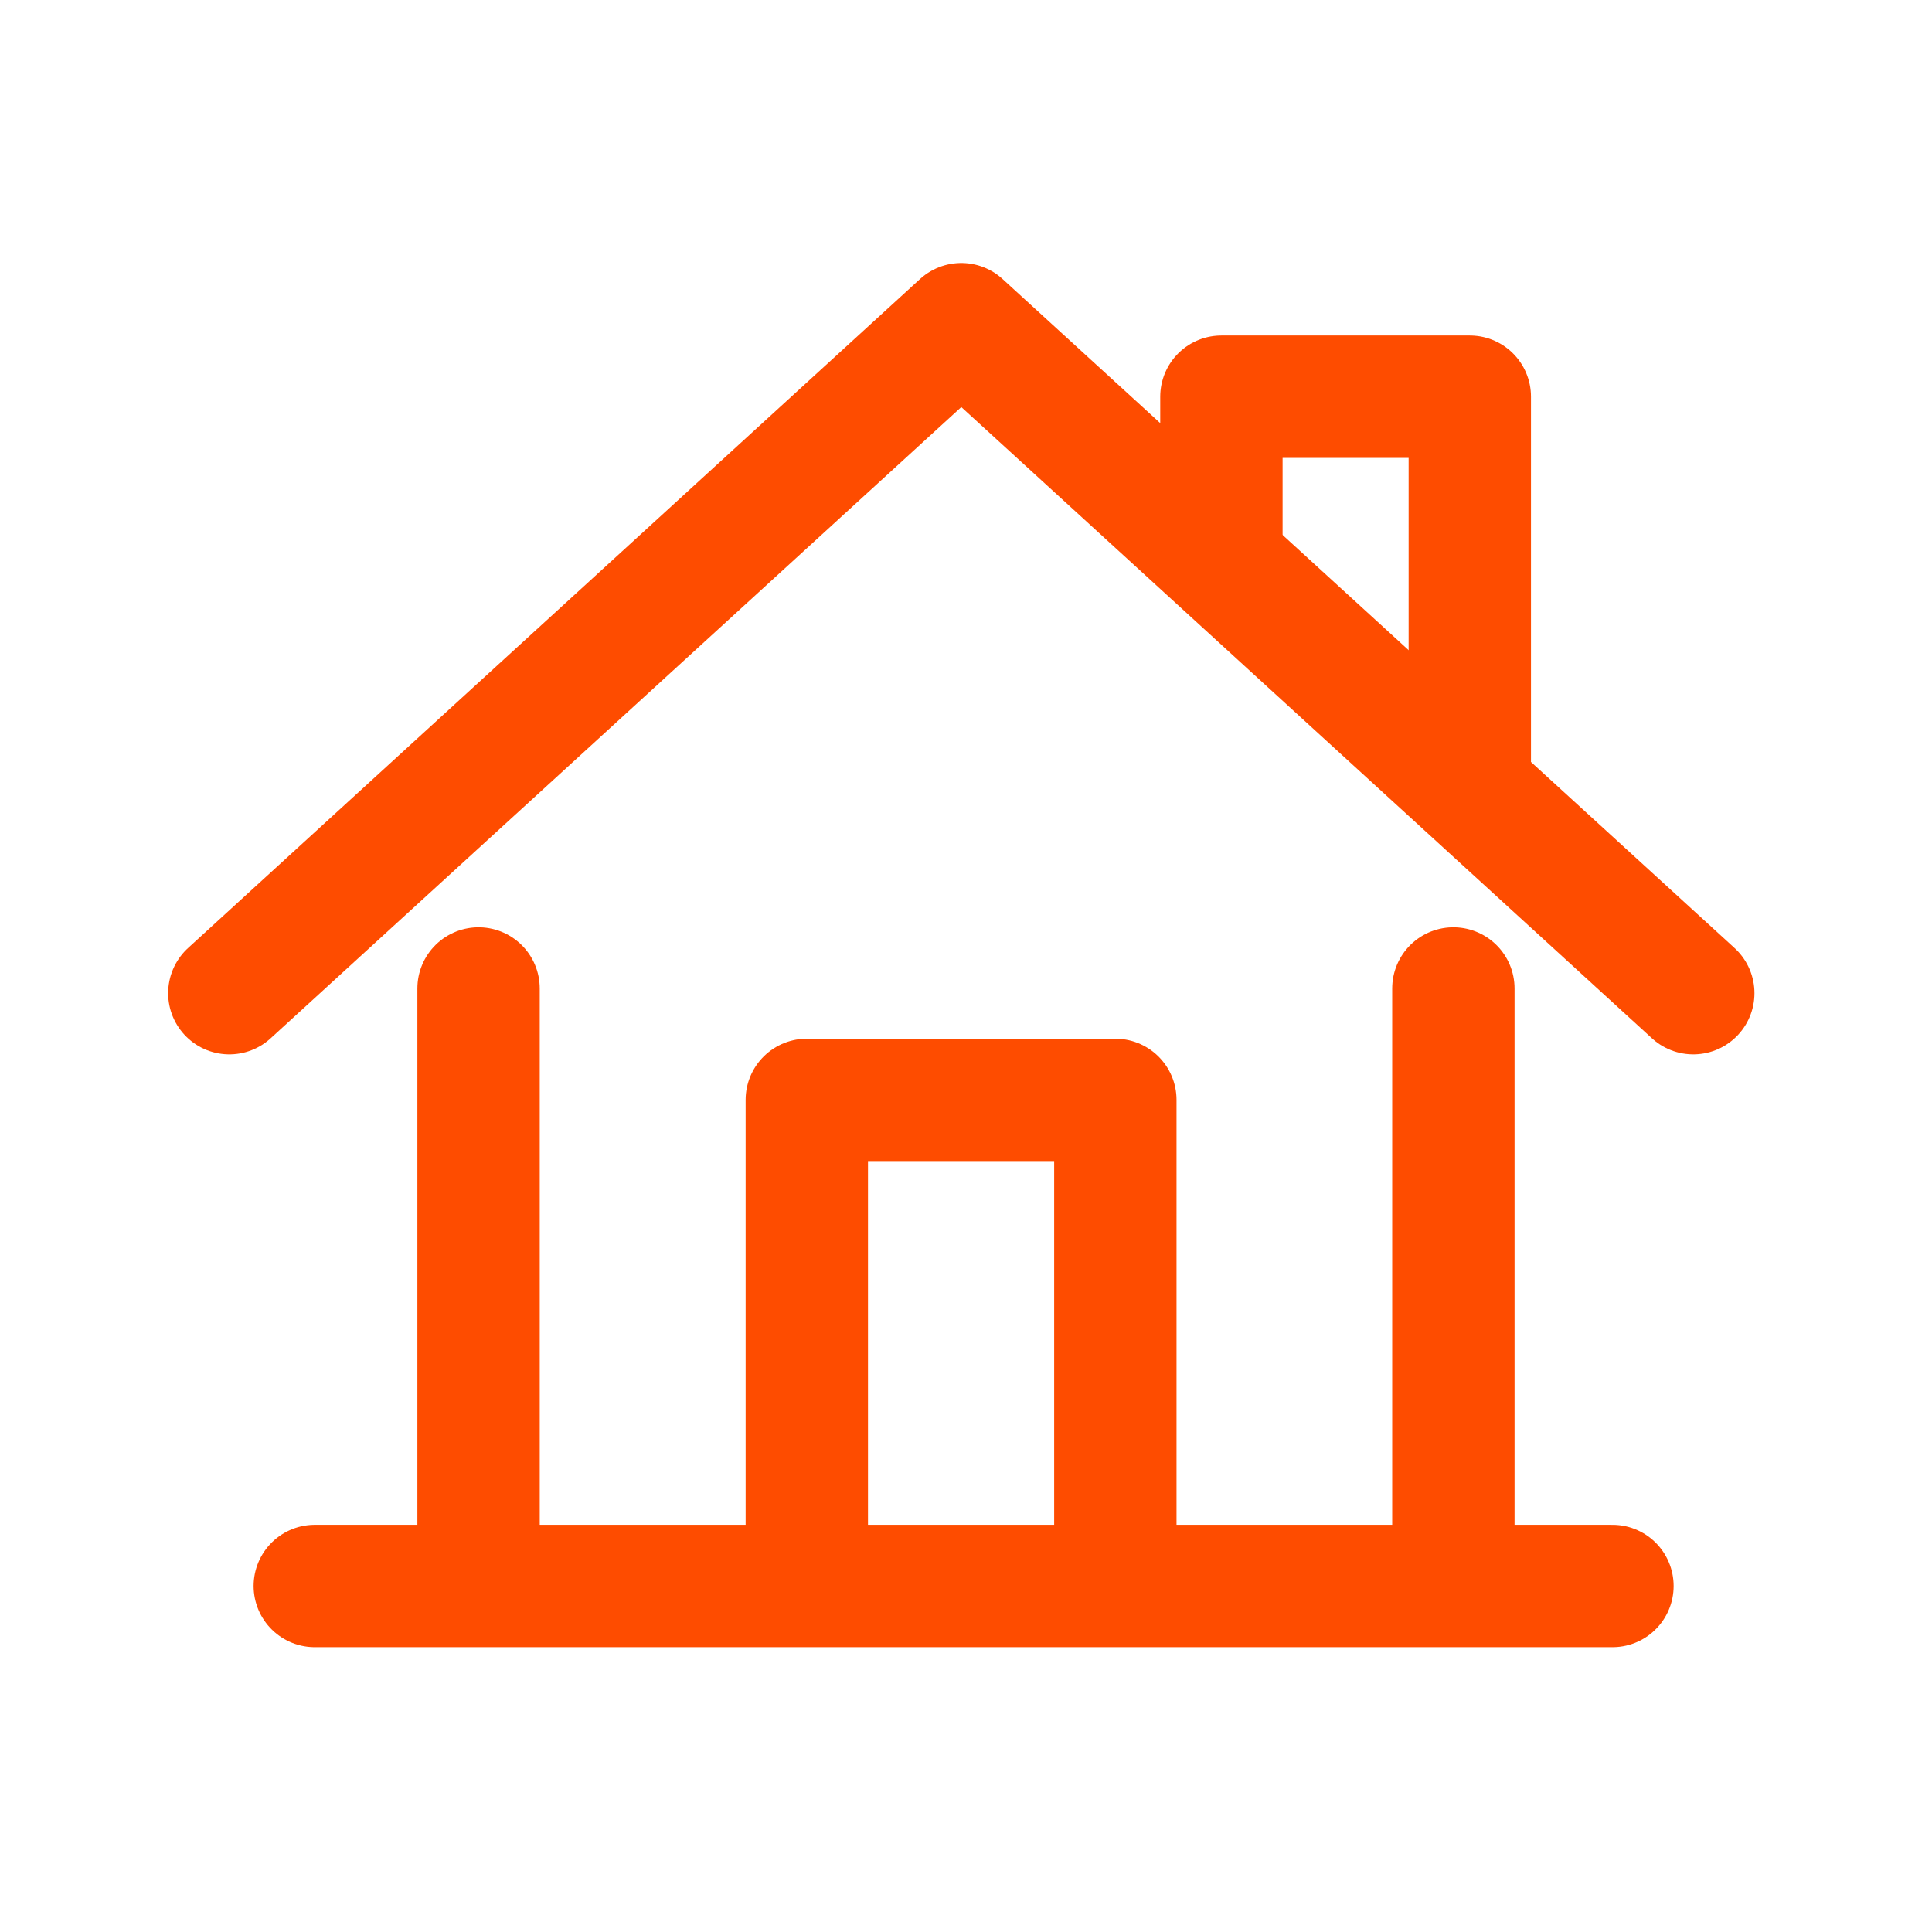
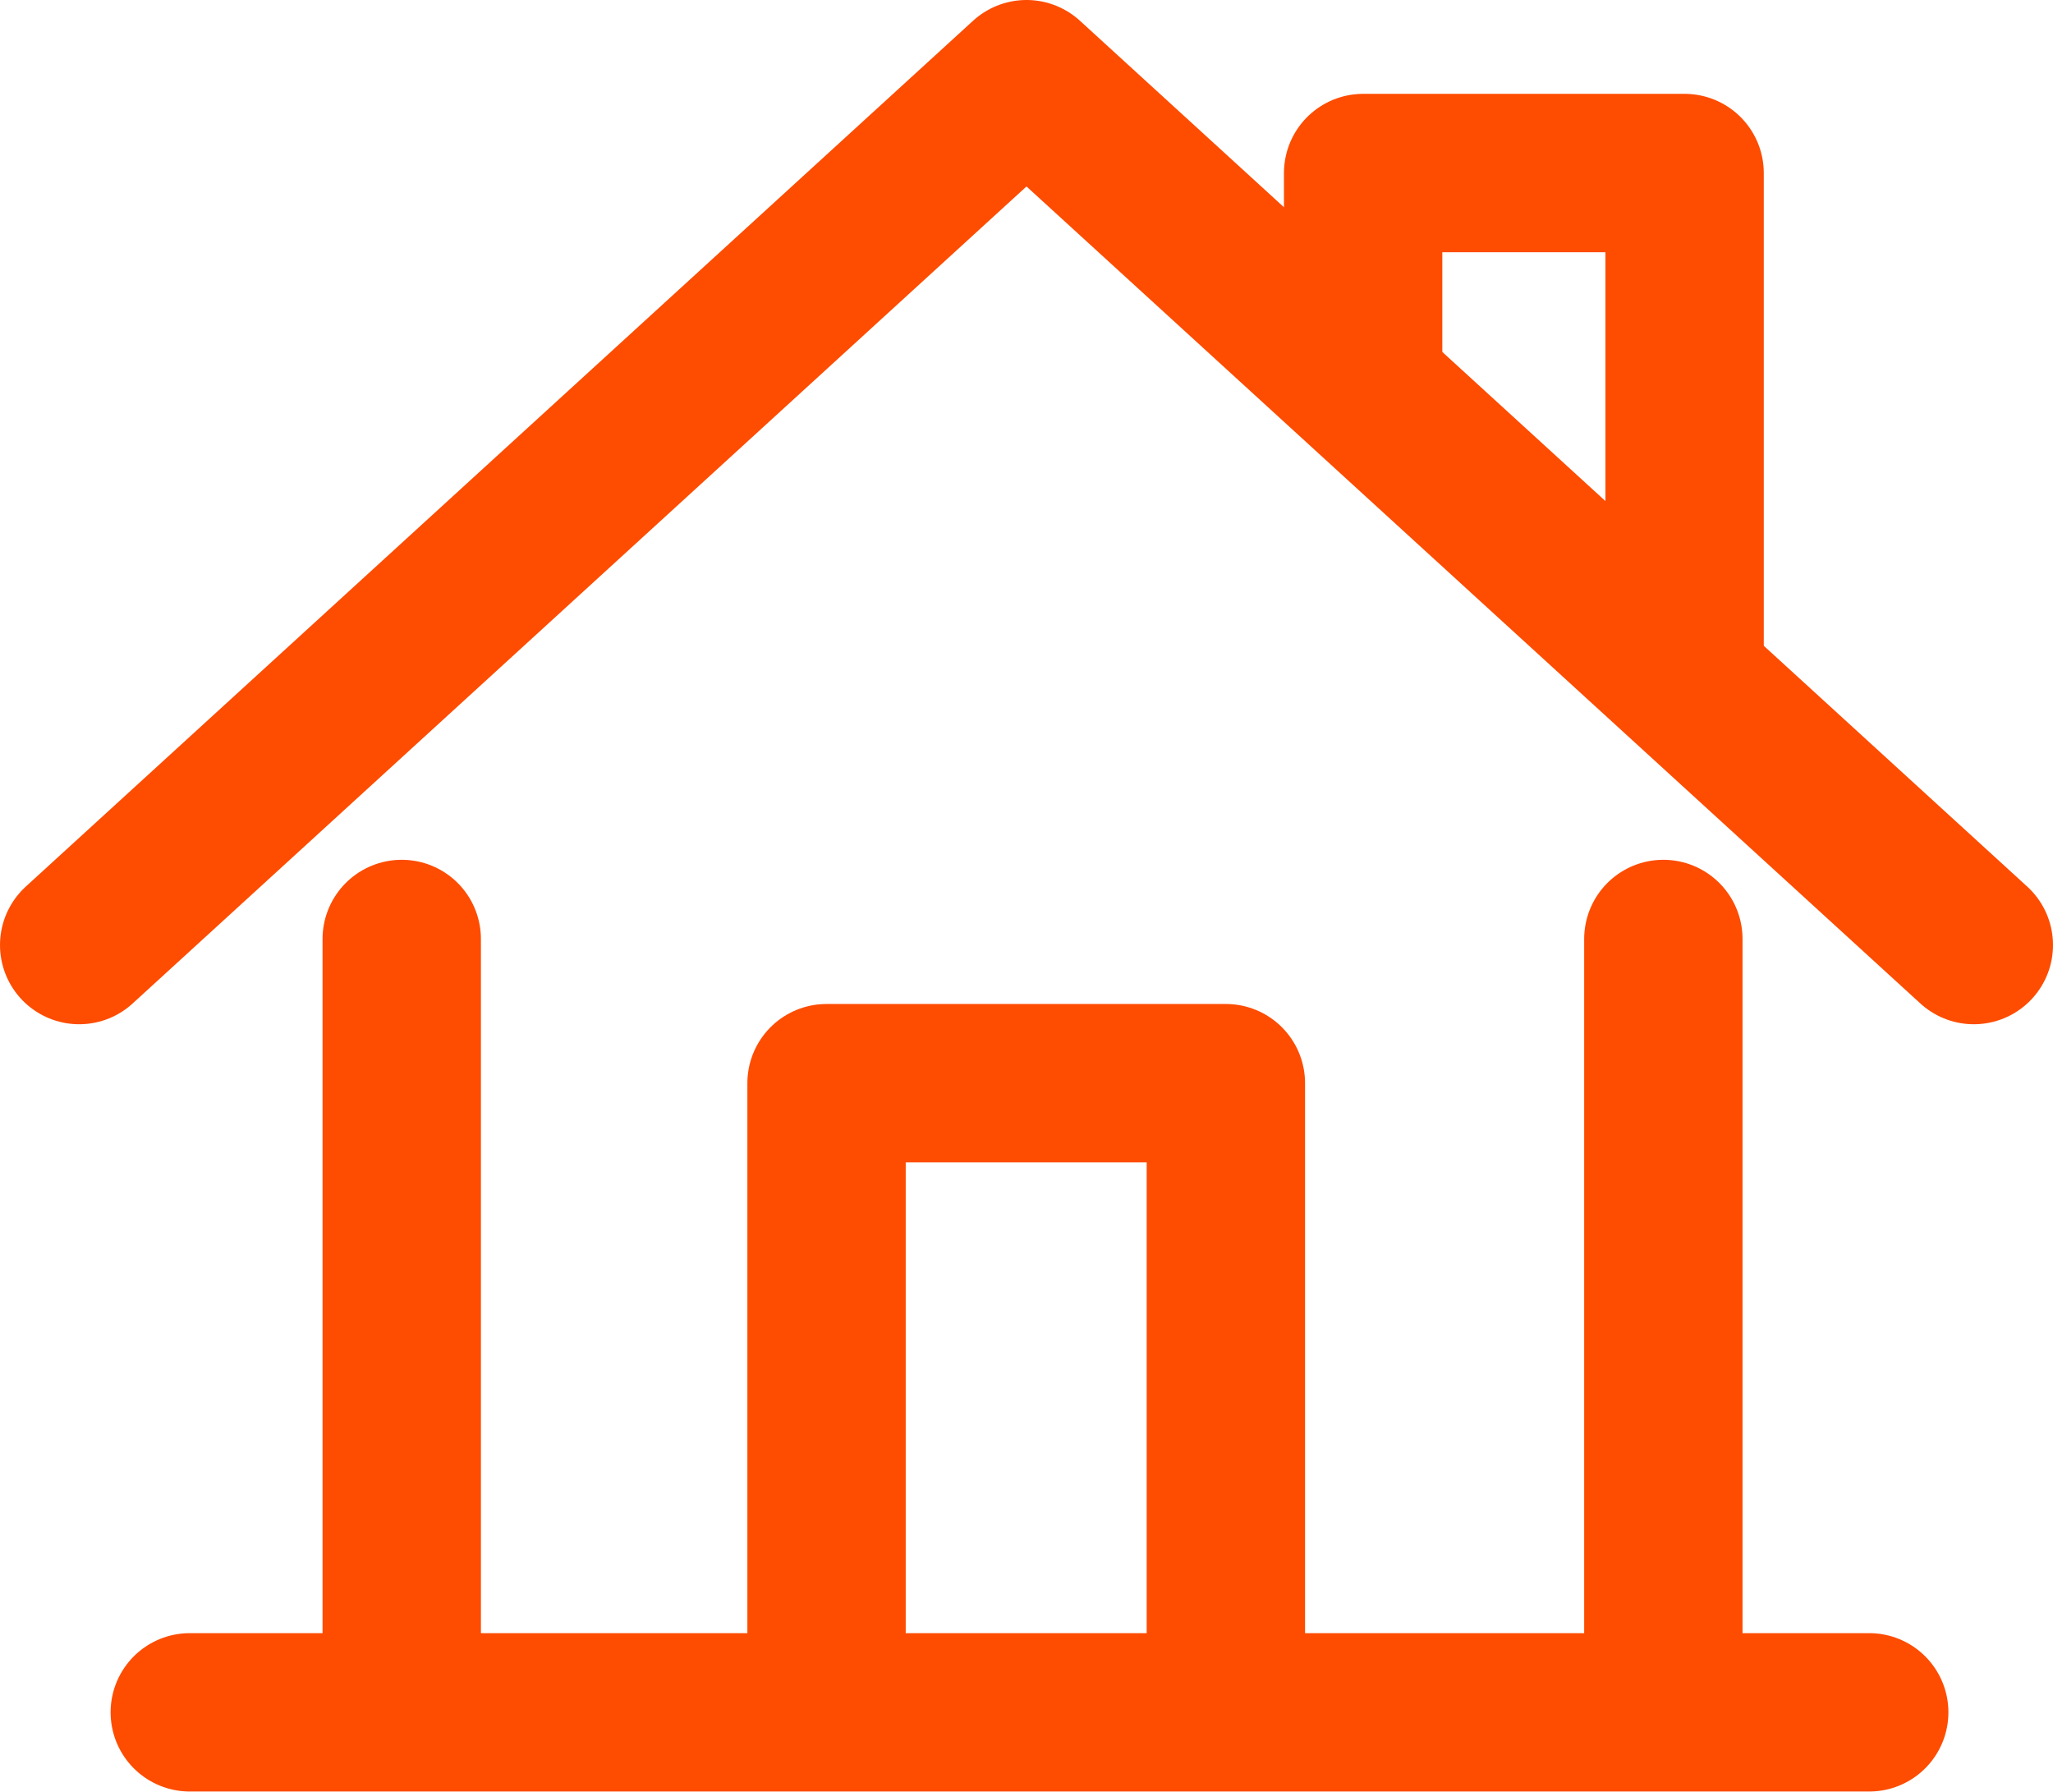
- <svg xmlns="http://www.w3.org/2000/svg" id="Layer_1" stroke="#fe4c00" data-name="Layer 1" viewBox="0 0 300 300">
-   <defs>
-     <style>.cls-1{fill:none;stroke-linecap:round;stroke-linejoin:round;stroke-width:19px;}</style>
+ <svg xmlns="http://www.w3.org/2000/svg" id="Layer_1" stroke="#fe4c00" data-name="Layer 1" viewBox="0 0 246.32 214.93" version="1.1">
+   <defs id="defs4">
+     <style id="style2">.cls-1{fill:none;stroke-linecap:round;stroke-linejoin:round;stroke-width:19px;}</style>
  </defs>
-   <line class="cls-1" x1="74.31" y1="153.49" x2="74.31" y2="239.96" />
-   <line class="cls-1" x1="225.68" y1="153.49" x2="225.68" y2="239.96" />
-   <polyline class="cls-1" points="35.61 154.22 149.27 50.34 262.93 154.22" />
-   <polyline class="cls-1" points="125.28 239.29 125.28 170.79 173.19 170.79 173.19 239.29" />
-   <line class="cls-1" x1="48.88" y1="246.27" x2="250.38" y2="246.27" />
-   <polyline class="cls-1" points="189.66 84.22 189.66 61.6 228.23 61.6 228.23 118.13" />
+   <line class="cls-1" x1="48.2" y1="112.65" x2="48.2" y2="199.12" id="line8" />
+   <line class="cls-1" x1="199.57" y1="112.65" x2="199.57" y2="199.12" id="line10" />
+   <polyline class="cls-1" points="35.61 154.22 149.27 50.34 262.93 154.22" id="polyline12" transform="translate(-26.11,-40.84034)" />
+   <polyline class="cls-1" points="125.28 239.29 125.28 170.79 173.19 170.79 173.19 239.29" id="polyline14" transform="translate(-26.11,-40.84034)" />
+   <line class="cls-1" x1="22.77" y1="205.43" x2="224.27" y2="205.43" id="line16" />
+   <polyline class="cls-1" points="189.66 84.22 189.66 61.6 228.23 61.6 228.23 118.13" id="polyline18" transform="translate(-26.11,-40.84034)" />
</svg>
